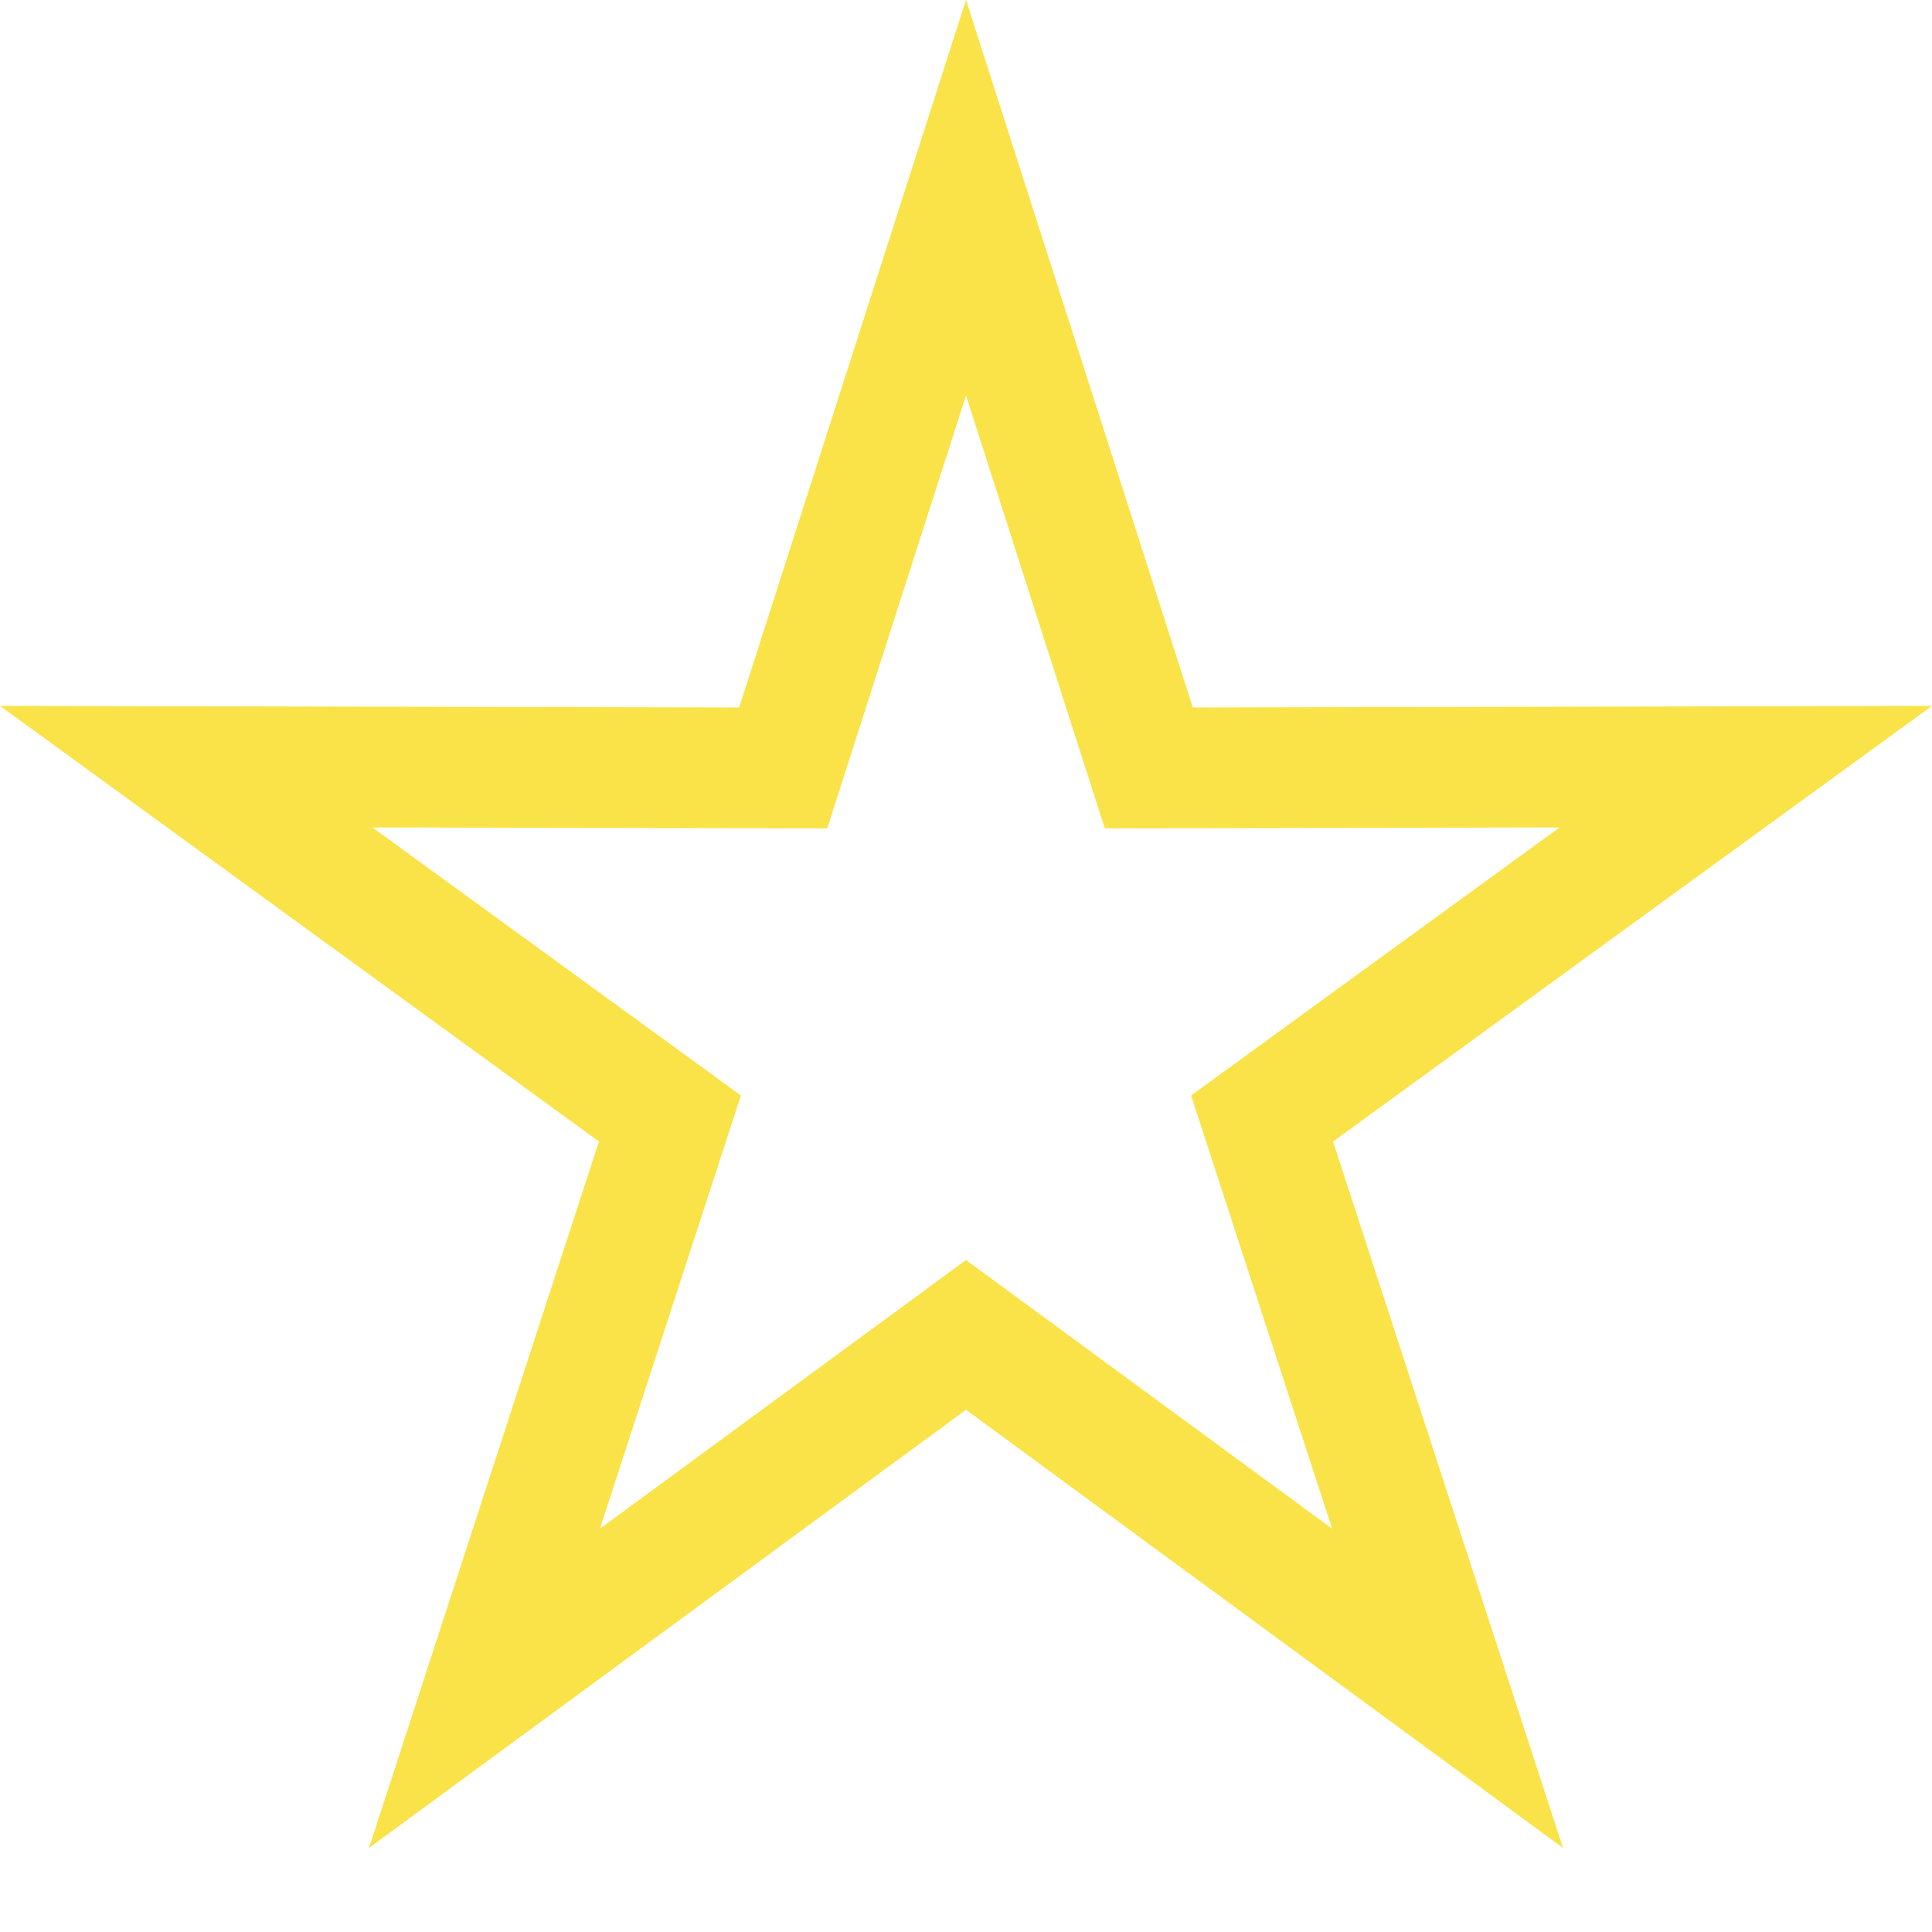
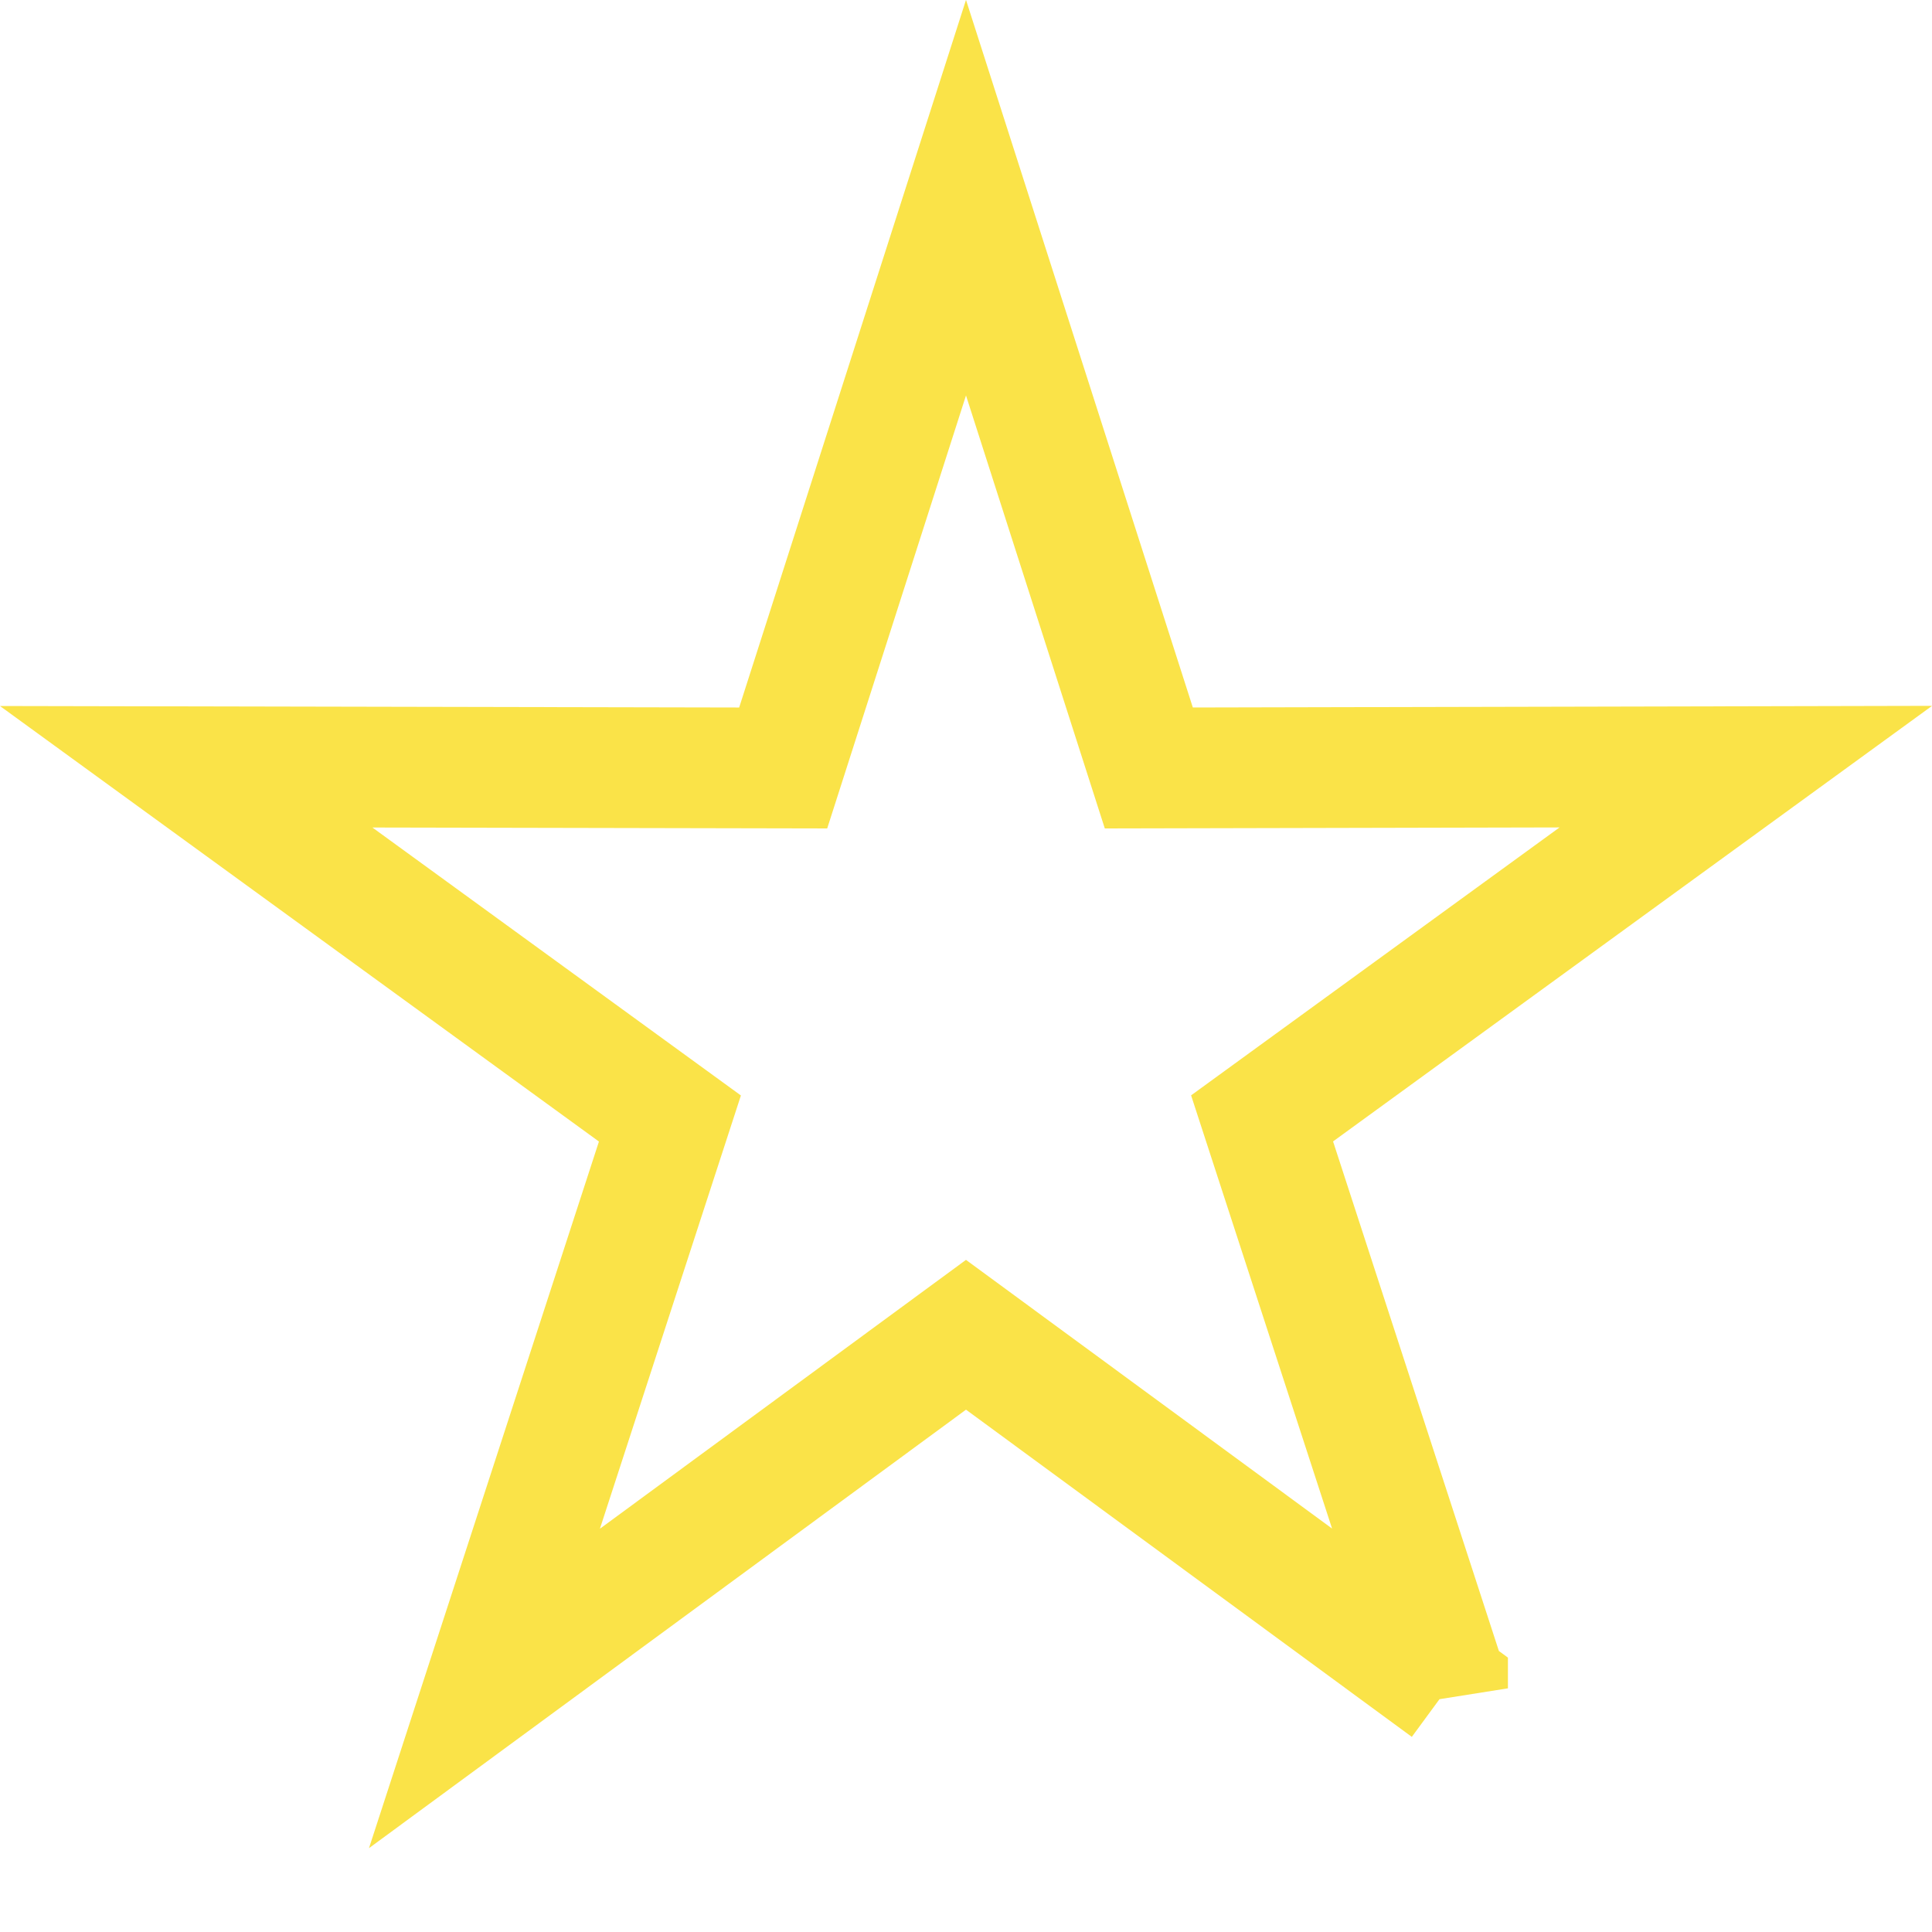
- <svg xmlns="http://www.w3.org/2000/svg" width="16px" height="16px" viewBox="0 0 16 16" version="1.1">
-   <defs />
-   <g id="WEB-mobile---redesign" stroke="none" stroke-width="1" fill="none" fill-rule="evenodd">
-     <g id="Mobile-Search-Loggedd-in" transform="translate(-10, -150)" stroke="#FAE348">
-       <path d="M21.988,163.982 L20.452,159.263 L24.458,156.349 L19.514,156.36 L18,151.637 L16.486,156.36 L11.542,156.349 L15.548,159.263 L14.012,163.982 L18,161.055 L21.988,163.982 Z" id="star-blue-unfilled" />
-     </g>
-   </g>
+ <svg xmlns="http://www.w3.org/2000/svg" width="16" height="16" viewBox="0 0 16 16">
+   <path d="M11.988 13.982l-1.536-4.72 4.006-2.913-4.944.011L8 1.637 6.486 6.36l-4.944-.01 4.006 2.913-1.536 4.72L8 11.054l3.988 2.927z" stroke="#FAE348" fill="none" fill-rule="evenodd" />
</svg>
